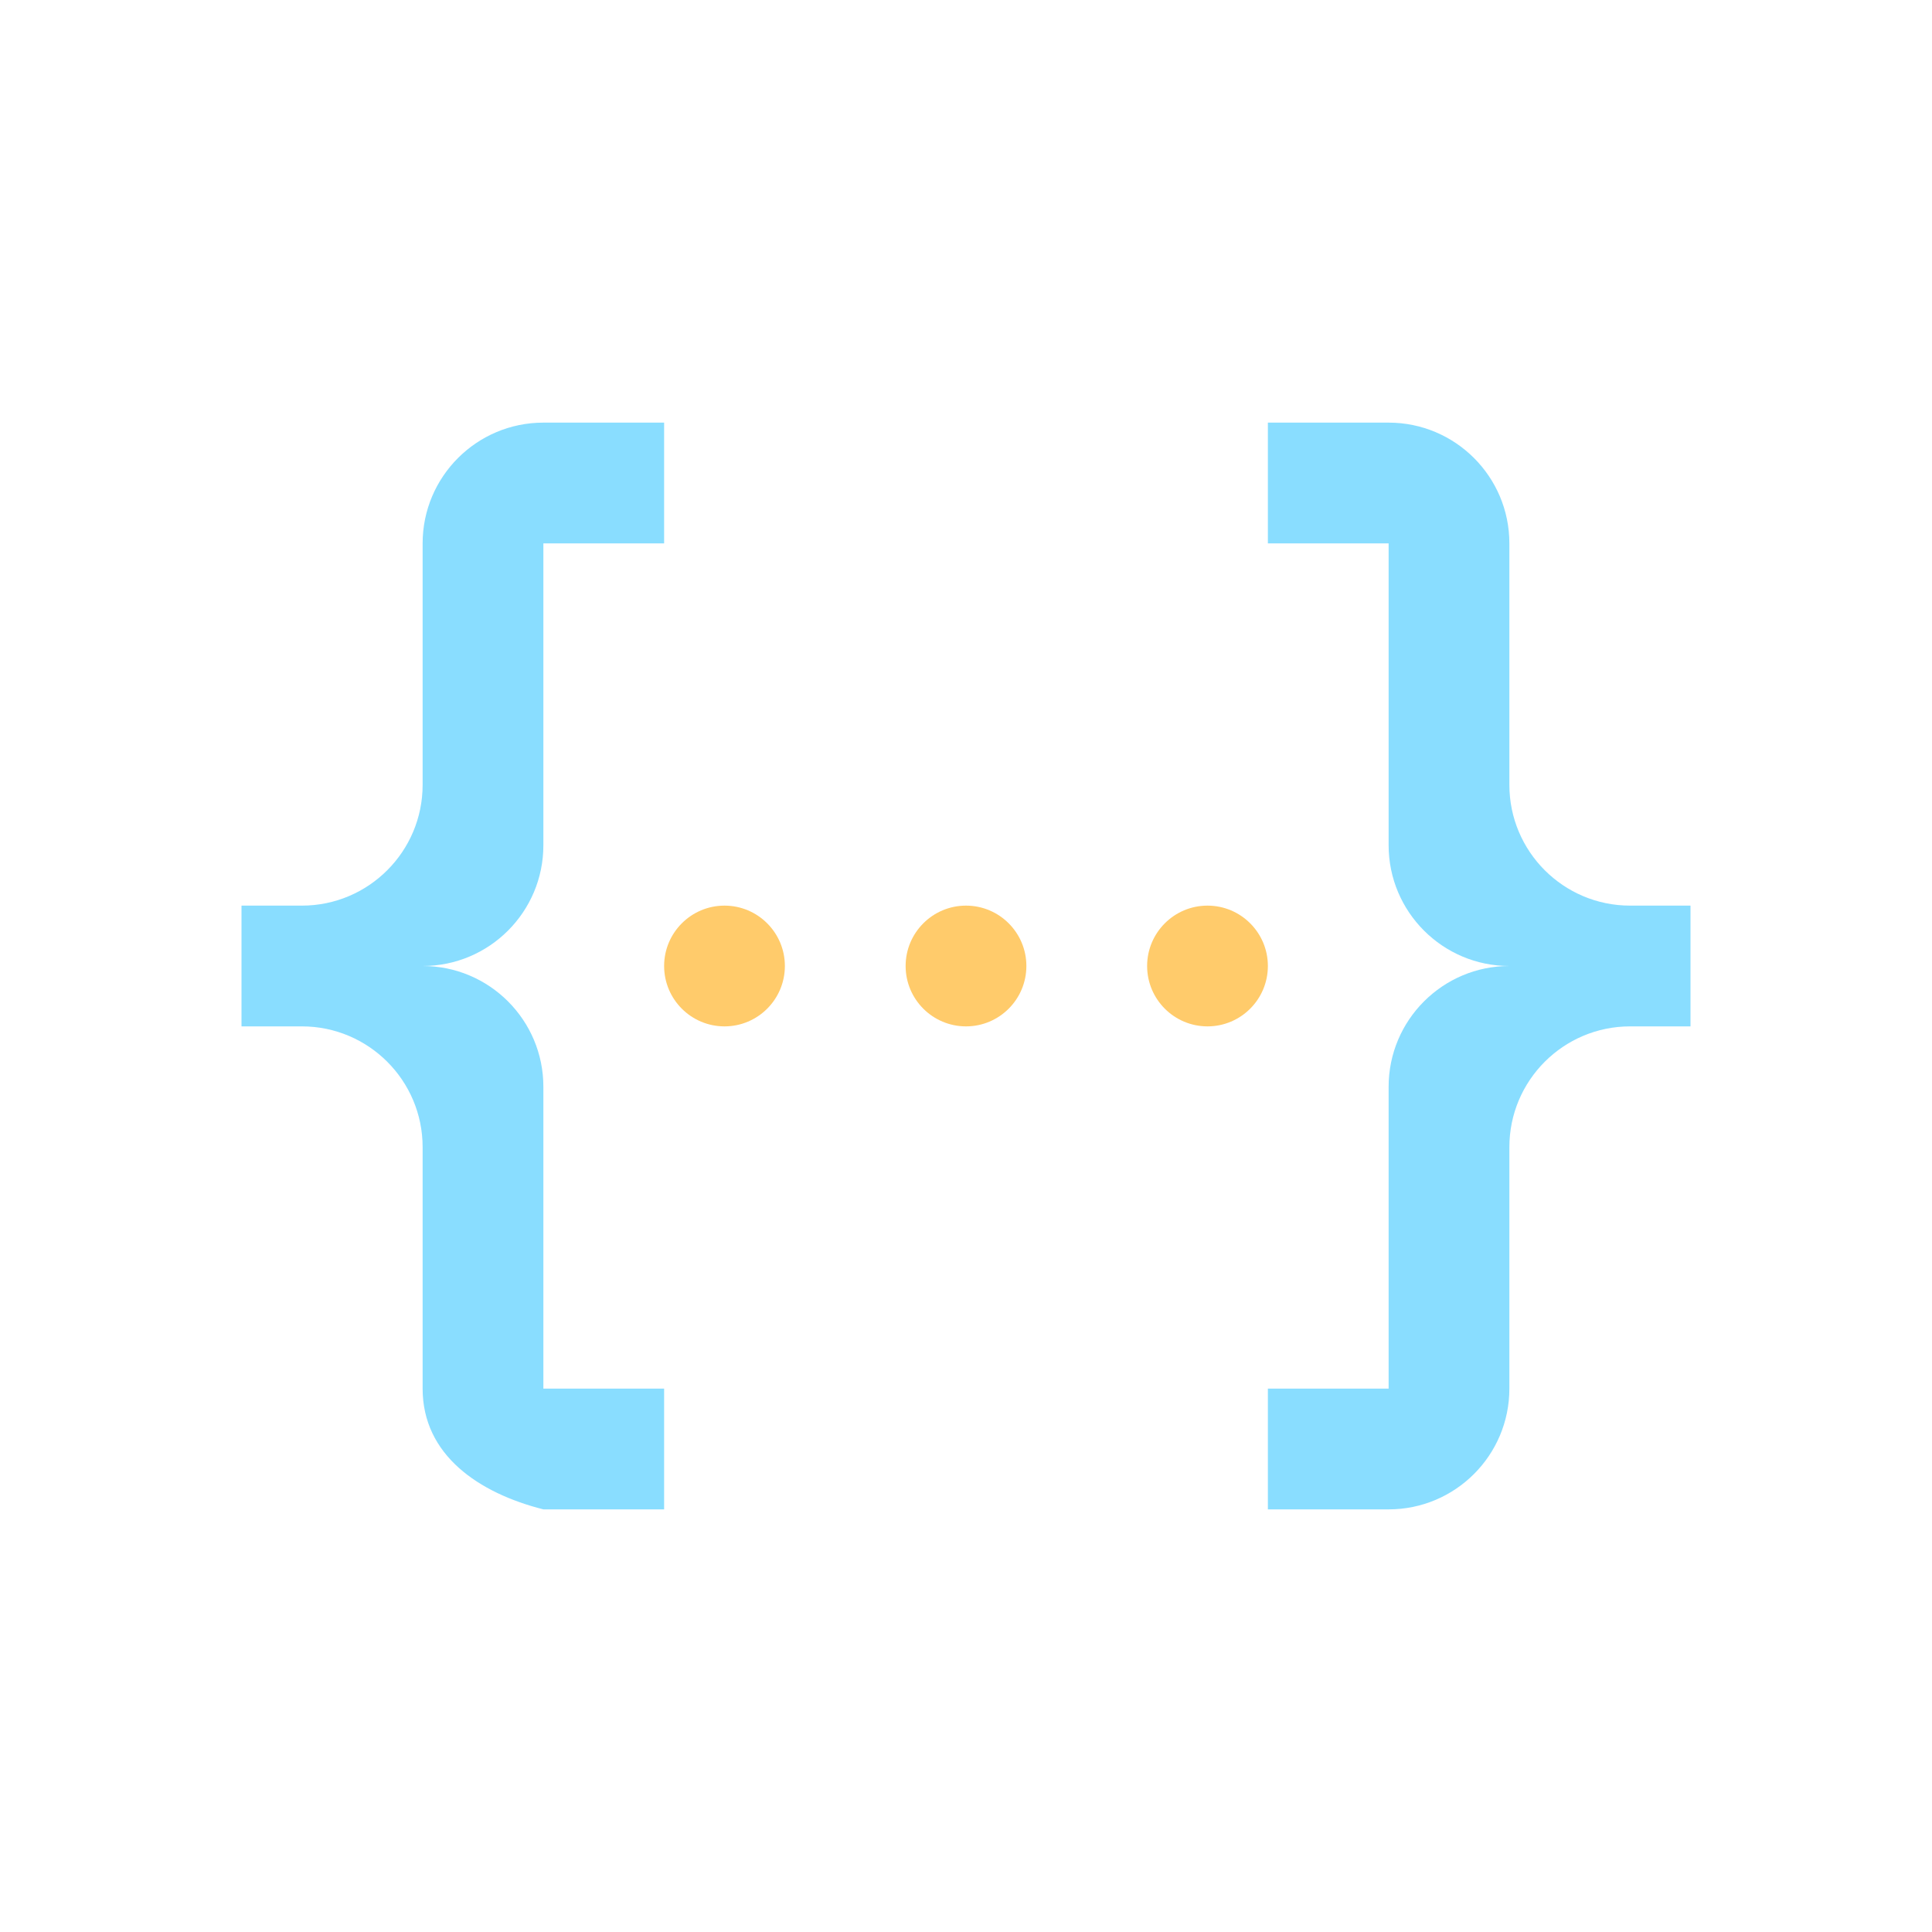
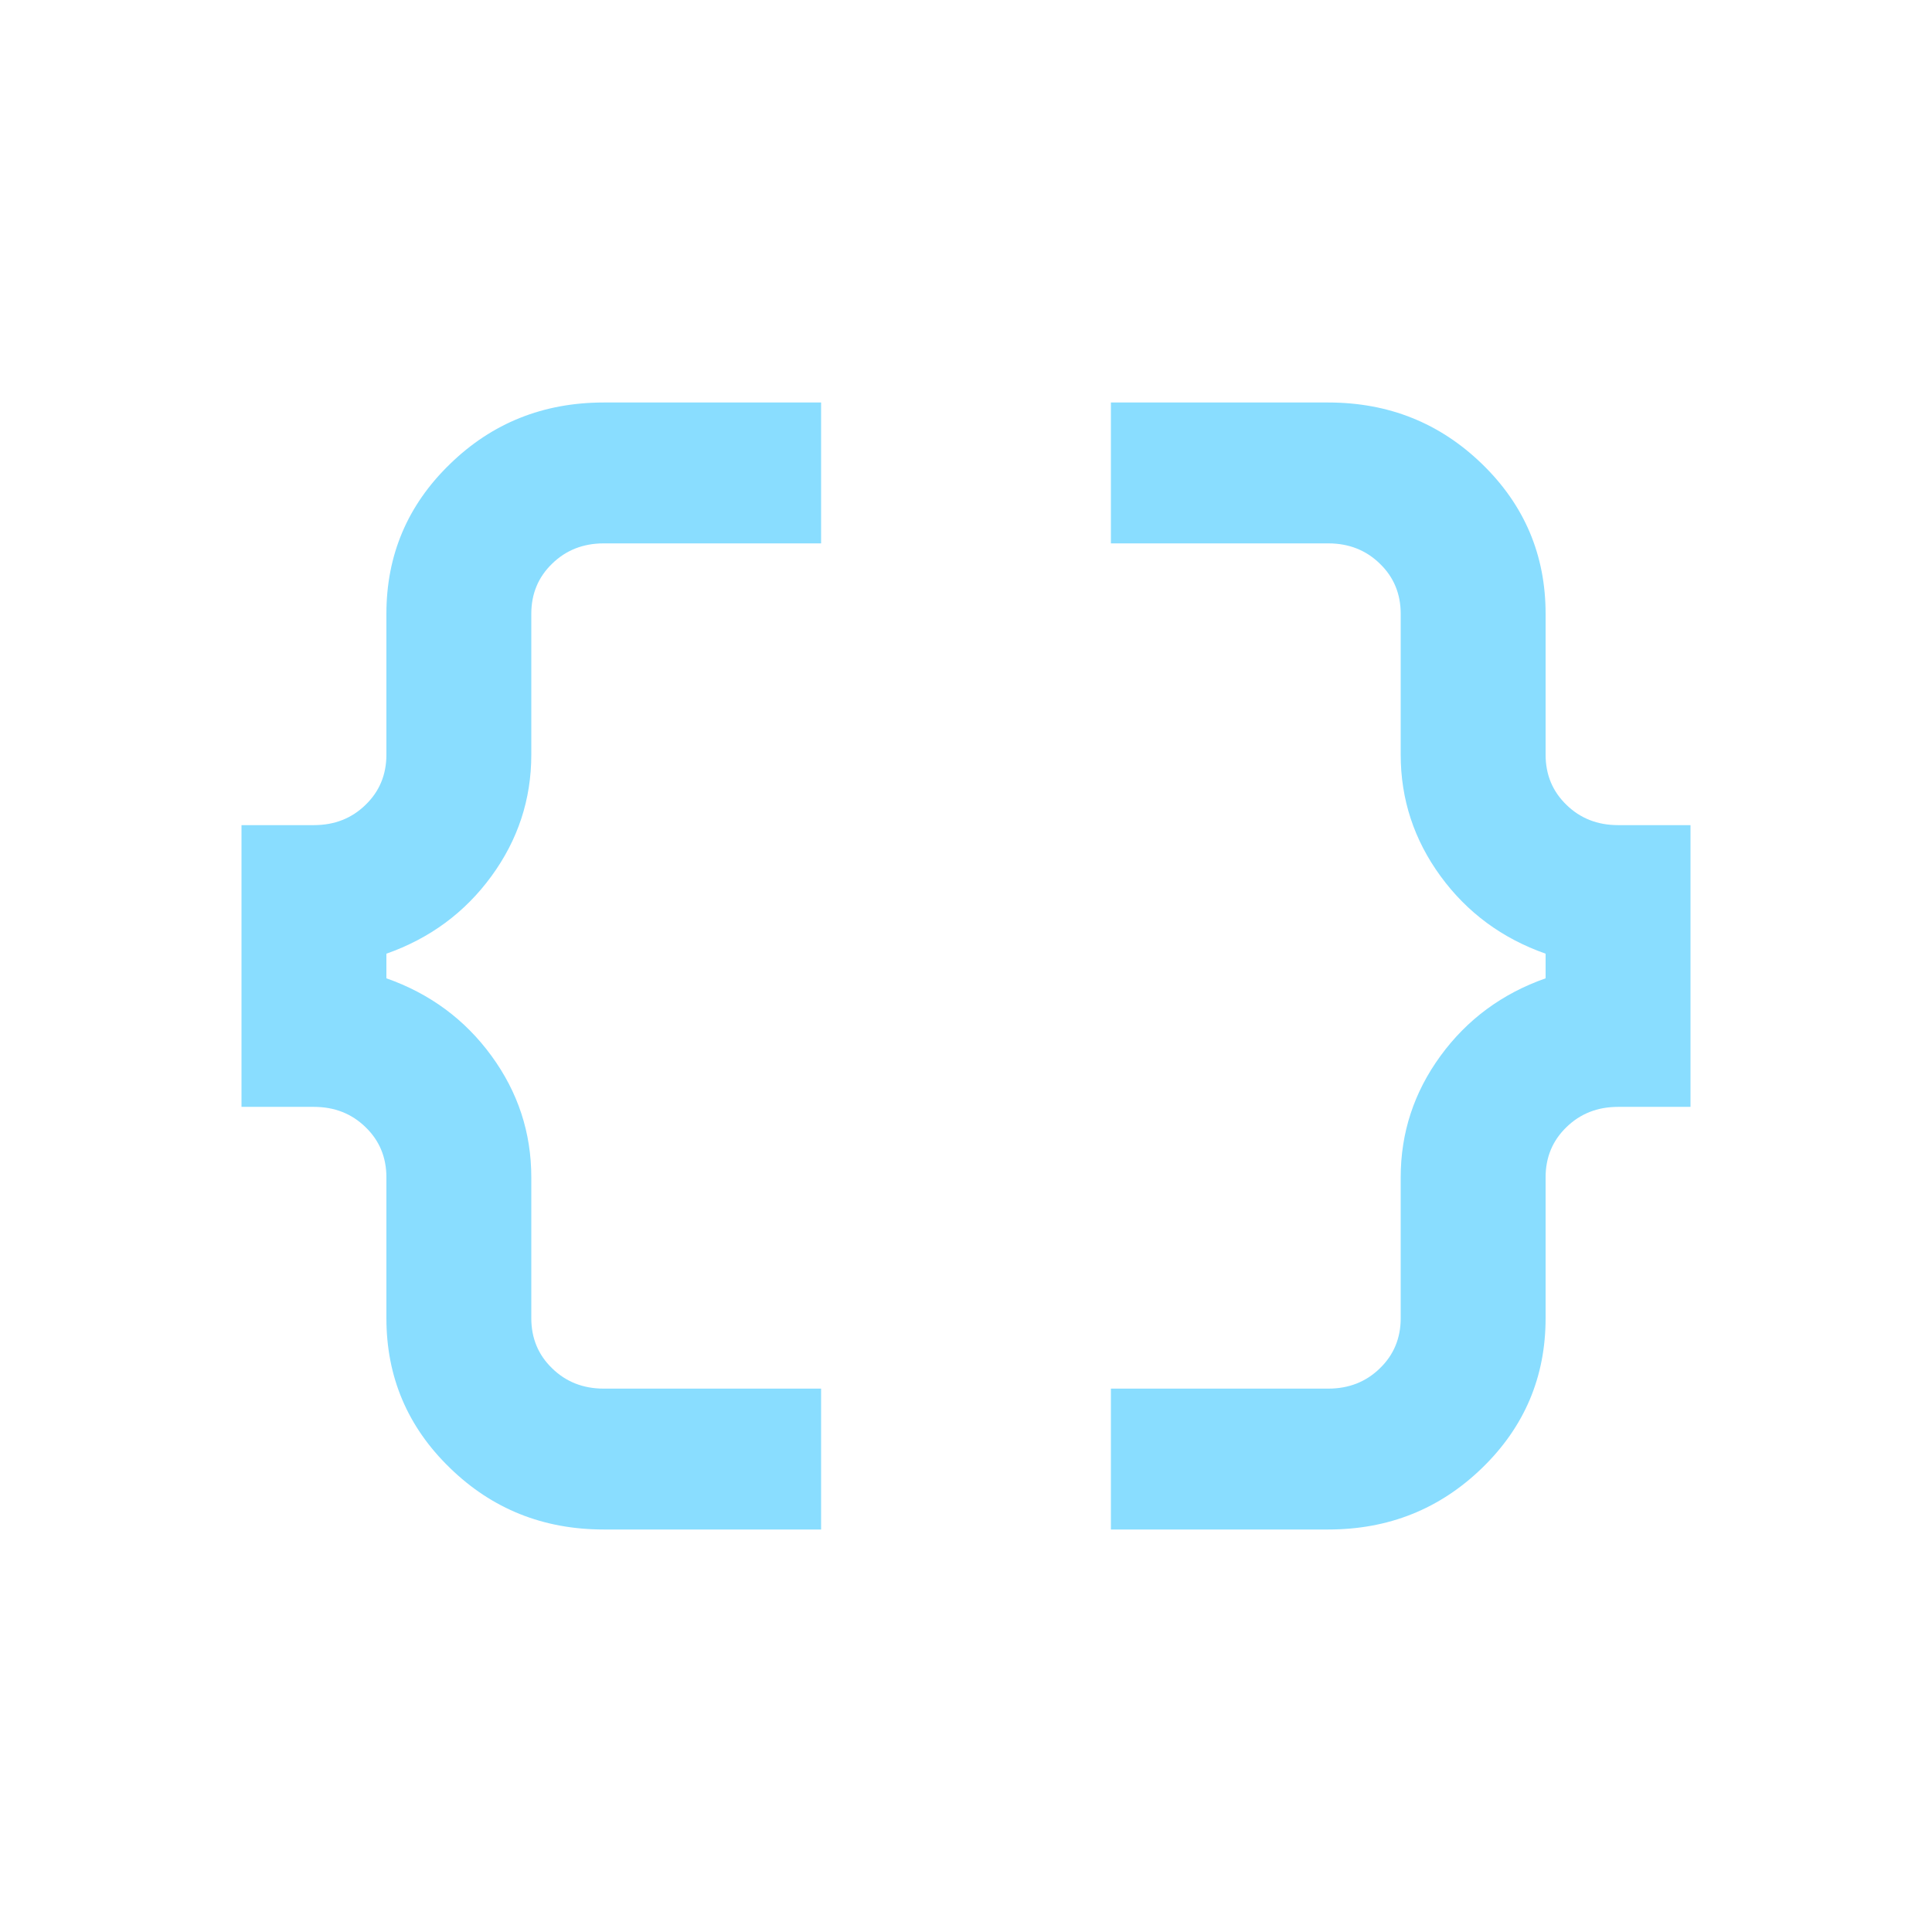
<svg xmlns="http://www.w3.org/2000/svg" width="24" height="24" viewBox="0 0 24 24" fill="none">
-   <path fill-rule="evenodd" clip-rule="evenodd" d="M8.25 5.25H6.75C5.922 5.25 5.25 5.922 5.25 6.75V9.75C5.25 10.578 4.578 11.25 3.75 11.25H3V12.75H3.75C4.578 12.75 5.25 13.422 5.25 14.25V17.25C5.25 18.075 5.947 18.547 6.75 18.75H8.25V17.25H6.75V13.5C6.75 12.672 6.078 12 5.25 12C6.078 12 6.75 11.328 6.75 10.5V6.75H8.25V5.25ZM18.75 6.75C18.75 5.922 18.078 5.25 17.25 5.25H15.75V6.75H17.25V10.5C17.25 11.328 17.922 12 18.75 12C17.922 12 17.25 12.672 17.25 13.5V17.25H15.75V18.75H17.25C18.078 18.75 18.75 18.078 18.75 17.25V14.25C18.75 13.422 19.422 12.75 20.25 12.75H21V11.25H20.25C19.422 11.25 18.75 10.578 18.75 9.75V6.75Z" fill="#89DDFF" />
-   <path fill-rule="evenodd" clip-rule="evenodd" d="M9 11.25C9.414 11.25 9.75 11.586 9.75 12C9.75 12.414 9.414 12.75 9 12.75C8.586 12.75 8.25 12.414 8.25 12C8.25 11.586 8.586 11.25 9 11.25ZM12 11.25C12.414 11.25 12.75 11.586 12.75 12C12.75 12.414 12.414 12.75 12 12.75C11.586 12.75 11.25 12.414 11.25 12C11.25 11.586 11.586 11.25 12 11.25ZM15.75 12C15.75 11.586 15.414 11.25 15 11.25C14.586 11.25 14.25 11.586 14.25 12C14.25 12.414 14.586 12.75 15 12.75C15.414 12.75 15.75 12.414 15.75 12Z" fill="#FFCB6B" />
+   <path d="M13.8 19V17.25H16.5C16.755 17.25 16.969 17.166 17.141 16.998C17.314 16.831 17.4 16.623 17.4 16.375V14.625C17.4 14.071 17.565 13.568 17.895 13.116C18.225 12.664 18.66 12.343 19.2 12.153V11.847C18.66 11.657 18.225 11.336 17.895 10.884C17.565 10.432 17.4 9.929 17.4 9.375V7.625C17.4 7.377 17.314 7.169 17.141 7.002C16.969 6.834 16.755 6.75 16.5 6.75H13.8V5H16.5C17.25 5 17.887 5.255 18.413 5.766C18.938 6.276 19.2 6.896 19.2 7.625V9.375C19.2 9.623 19.286 9.831 19.459 9.998C19.631 10.166 19.845 10.25 20.1 10.25H21V13.75H20.1C19.845 13.75 19.631 13.834 19.459 14.002C19.286 14.169 19.2 14.377 19.2 14.625V16.375C19.2 17.104 18.938 17.724 18.413 18.234C17.887 18.745 17.25 19 16.5 19H13.8ZM7.5 19C6.75 19 6.112 18.745 5.588 18.234C5.062 17.724 4.8 17.104 4.8 16.375V14.625C4.8 14.377 4.714 14.169 4.541 14.002C4.369 13.834 4.155 13.75 3.9 13.75H3V10.25H3.9C4.155 10.25 4.369 10.166 4.541 9.998C4.714 9.831 4.8 9.623 4.8 9.375V7.625C4.8 6.896 5.062 6.276 5.588 5.766C6.112 5.255 6.75 5 7.5 5H10.2V6.75H7.5C7.245 6.75 7.031 6.834 6.859 7.002C6.686 7.169 6.6 7.377 6.6 7.625V9.375C6.6 9.929 6.435 10.432 6.105 10.884C5.775 11.336 5.34 11.657 4.8 11.847V12.153C5.34 12.343 5.775 12.664 6.105 13.116C6.435 13.568 6.6 14.071 6.6 14.625V16.375C6.6 16.623 6.686 16.831 6.859 16.998C7.031 17.166 7.245 17.25 7.5 17.25H10.2V19H7.5Z" fill="#89DDFF" />
</svg>
